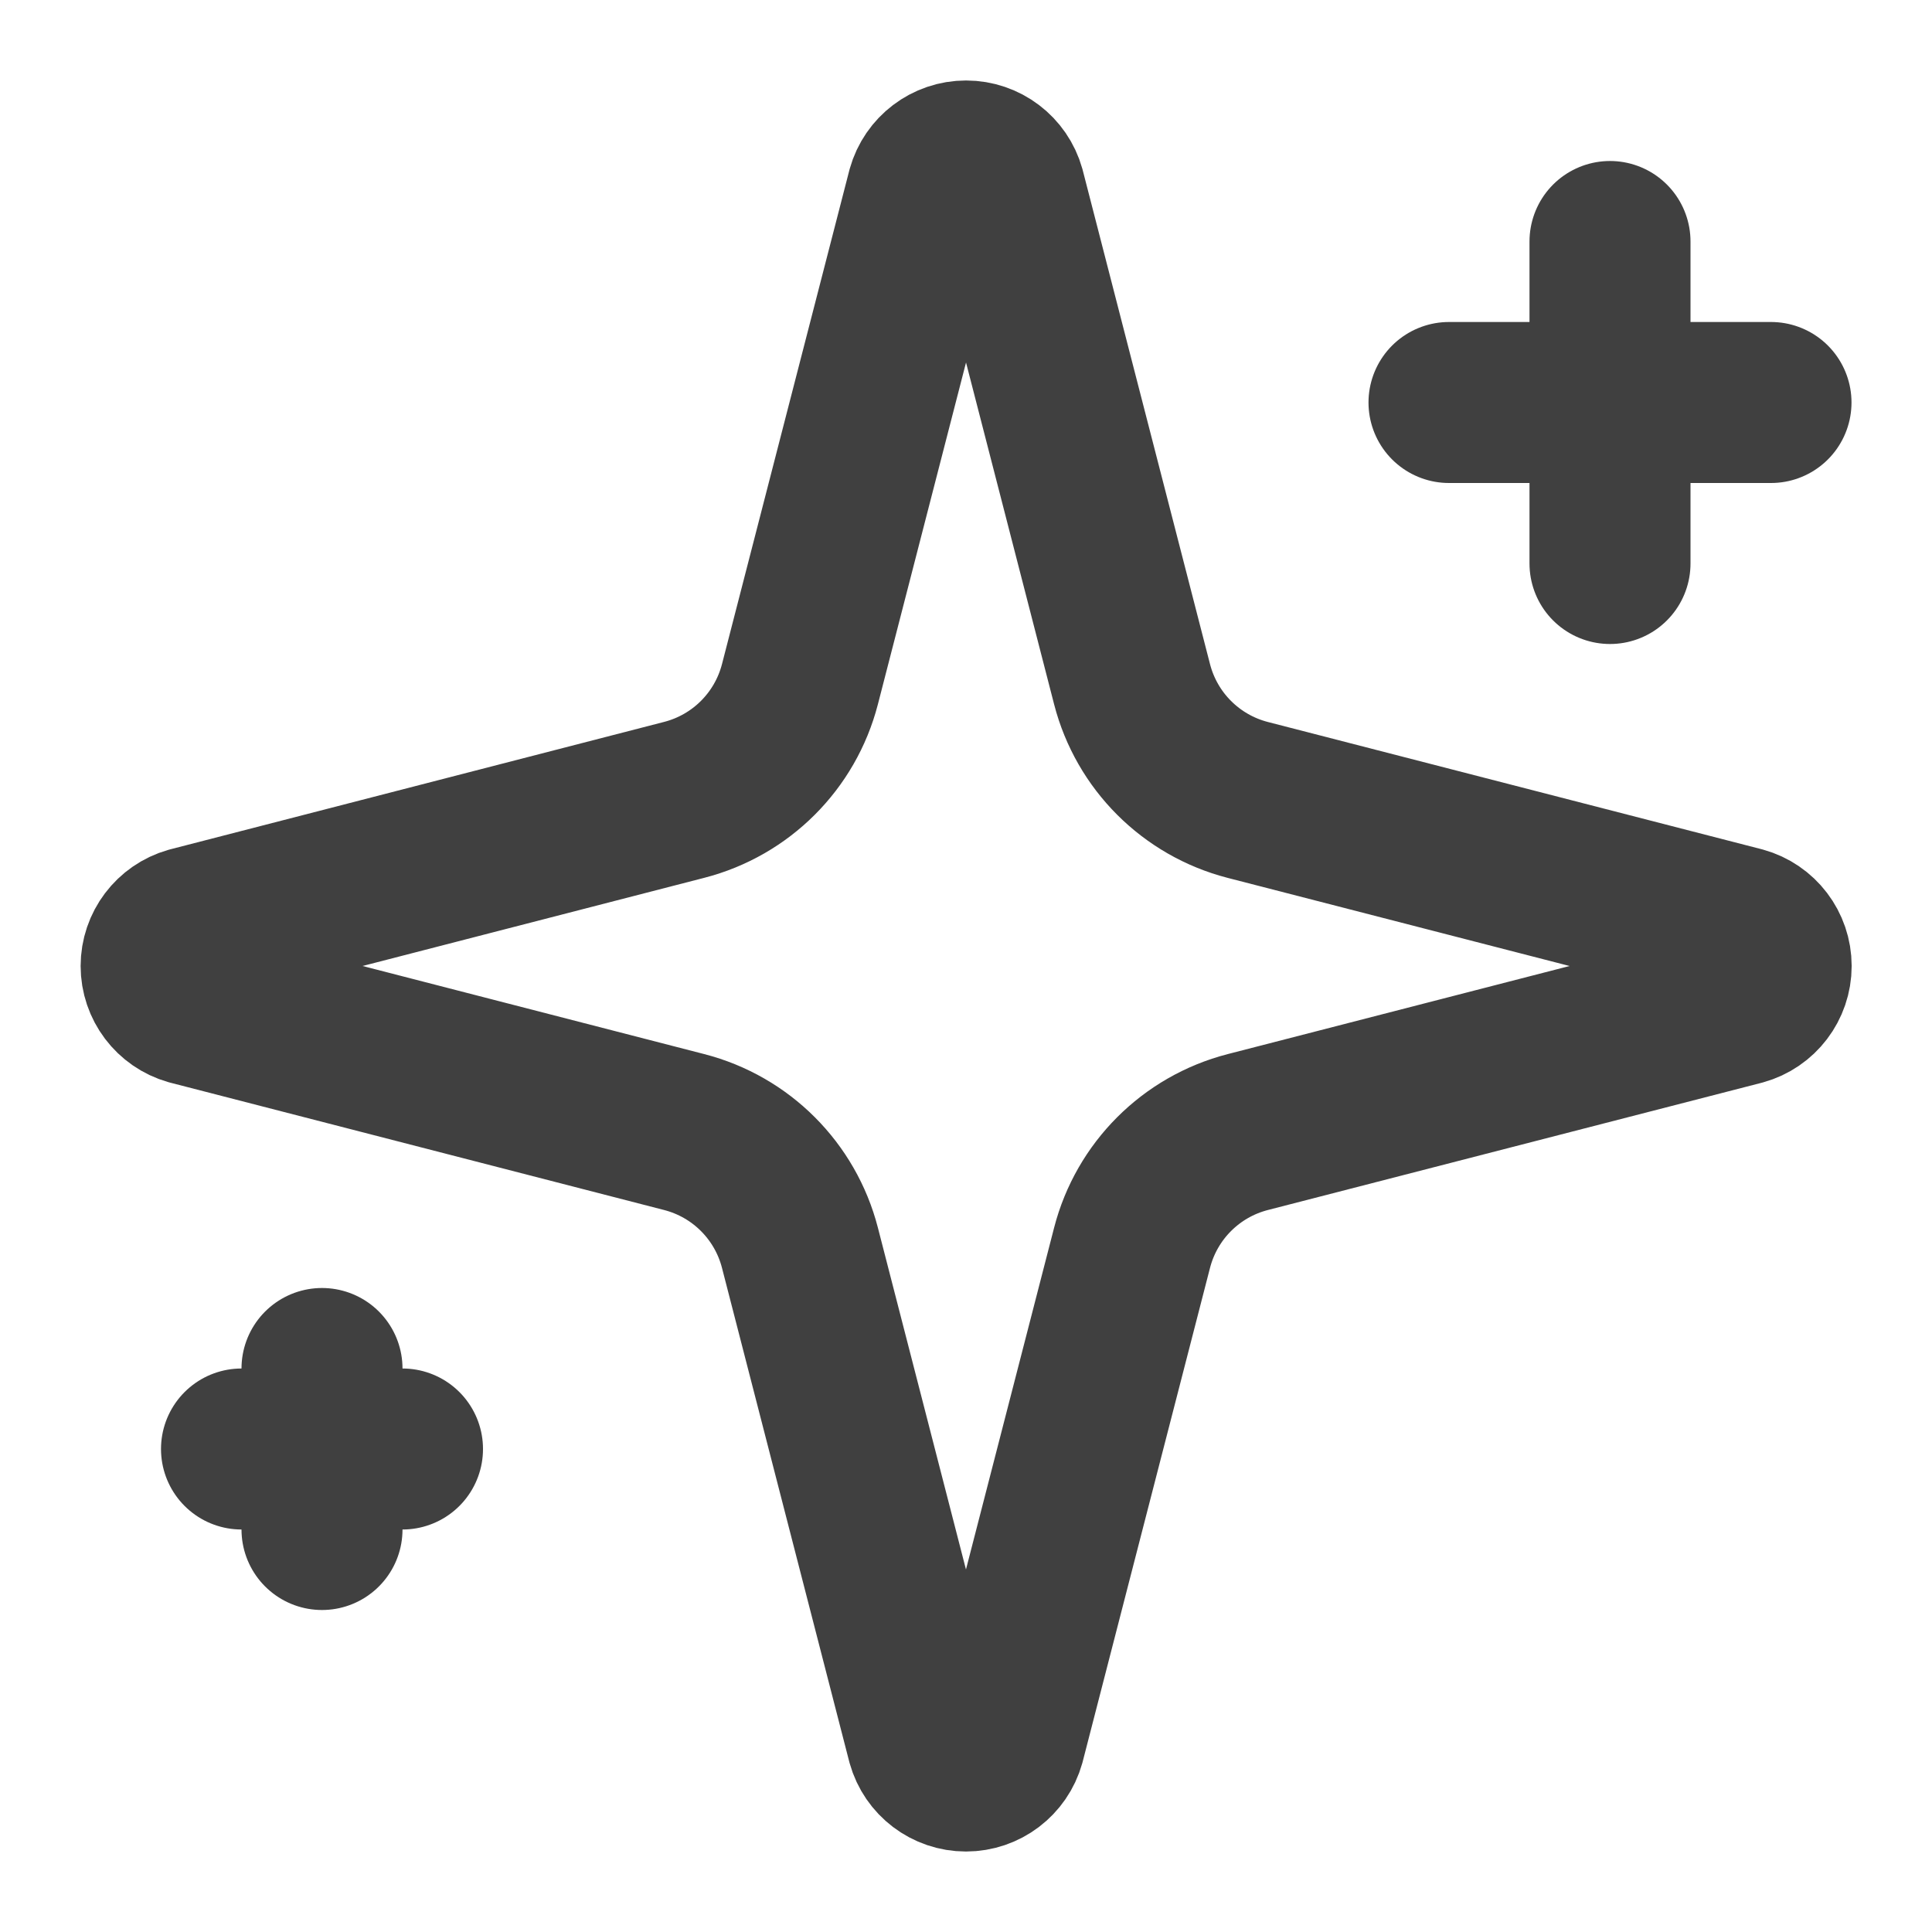
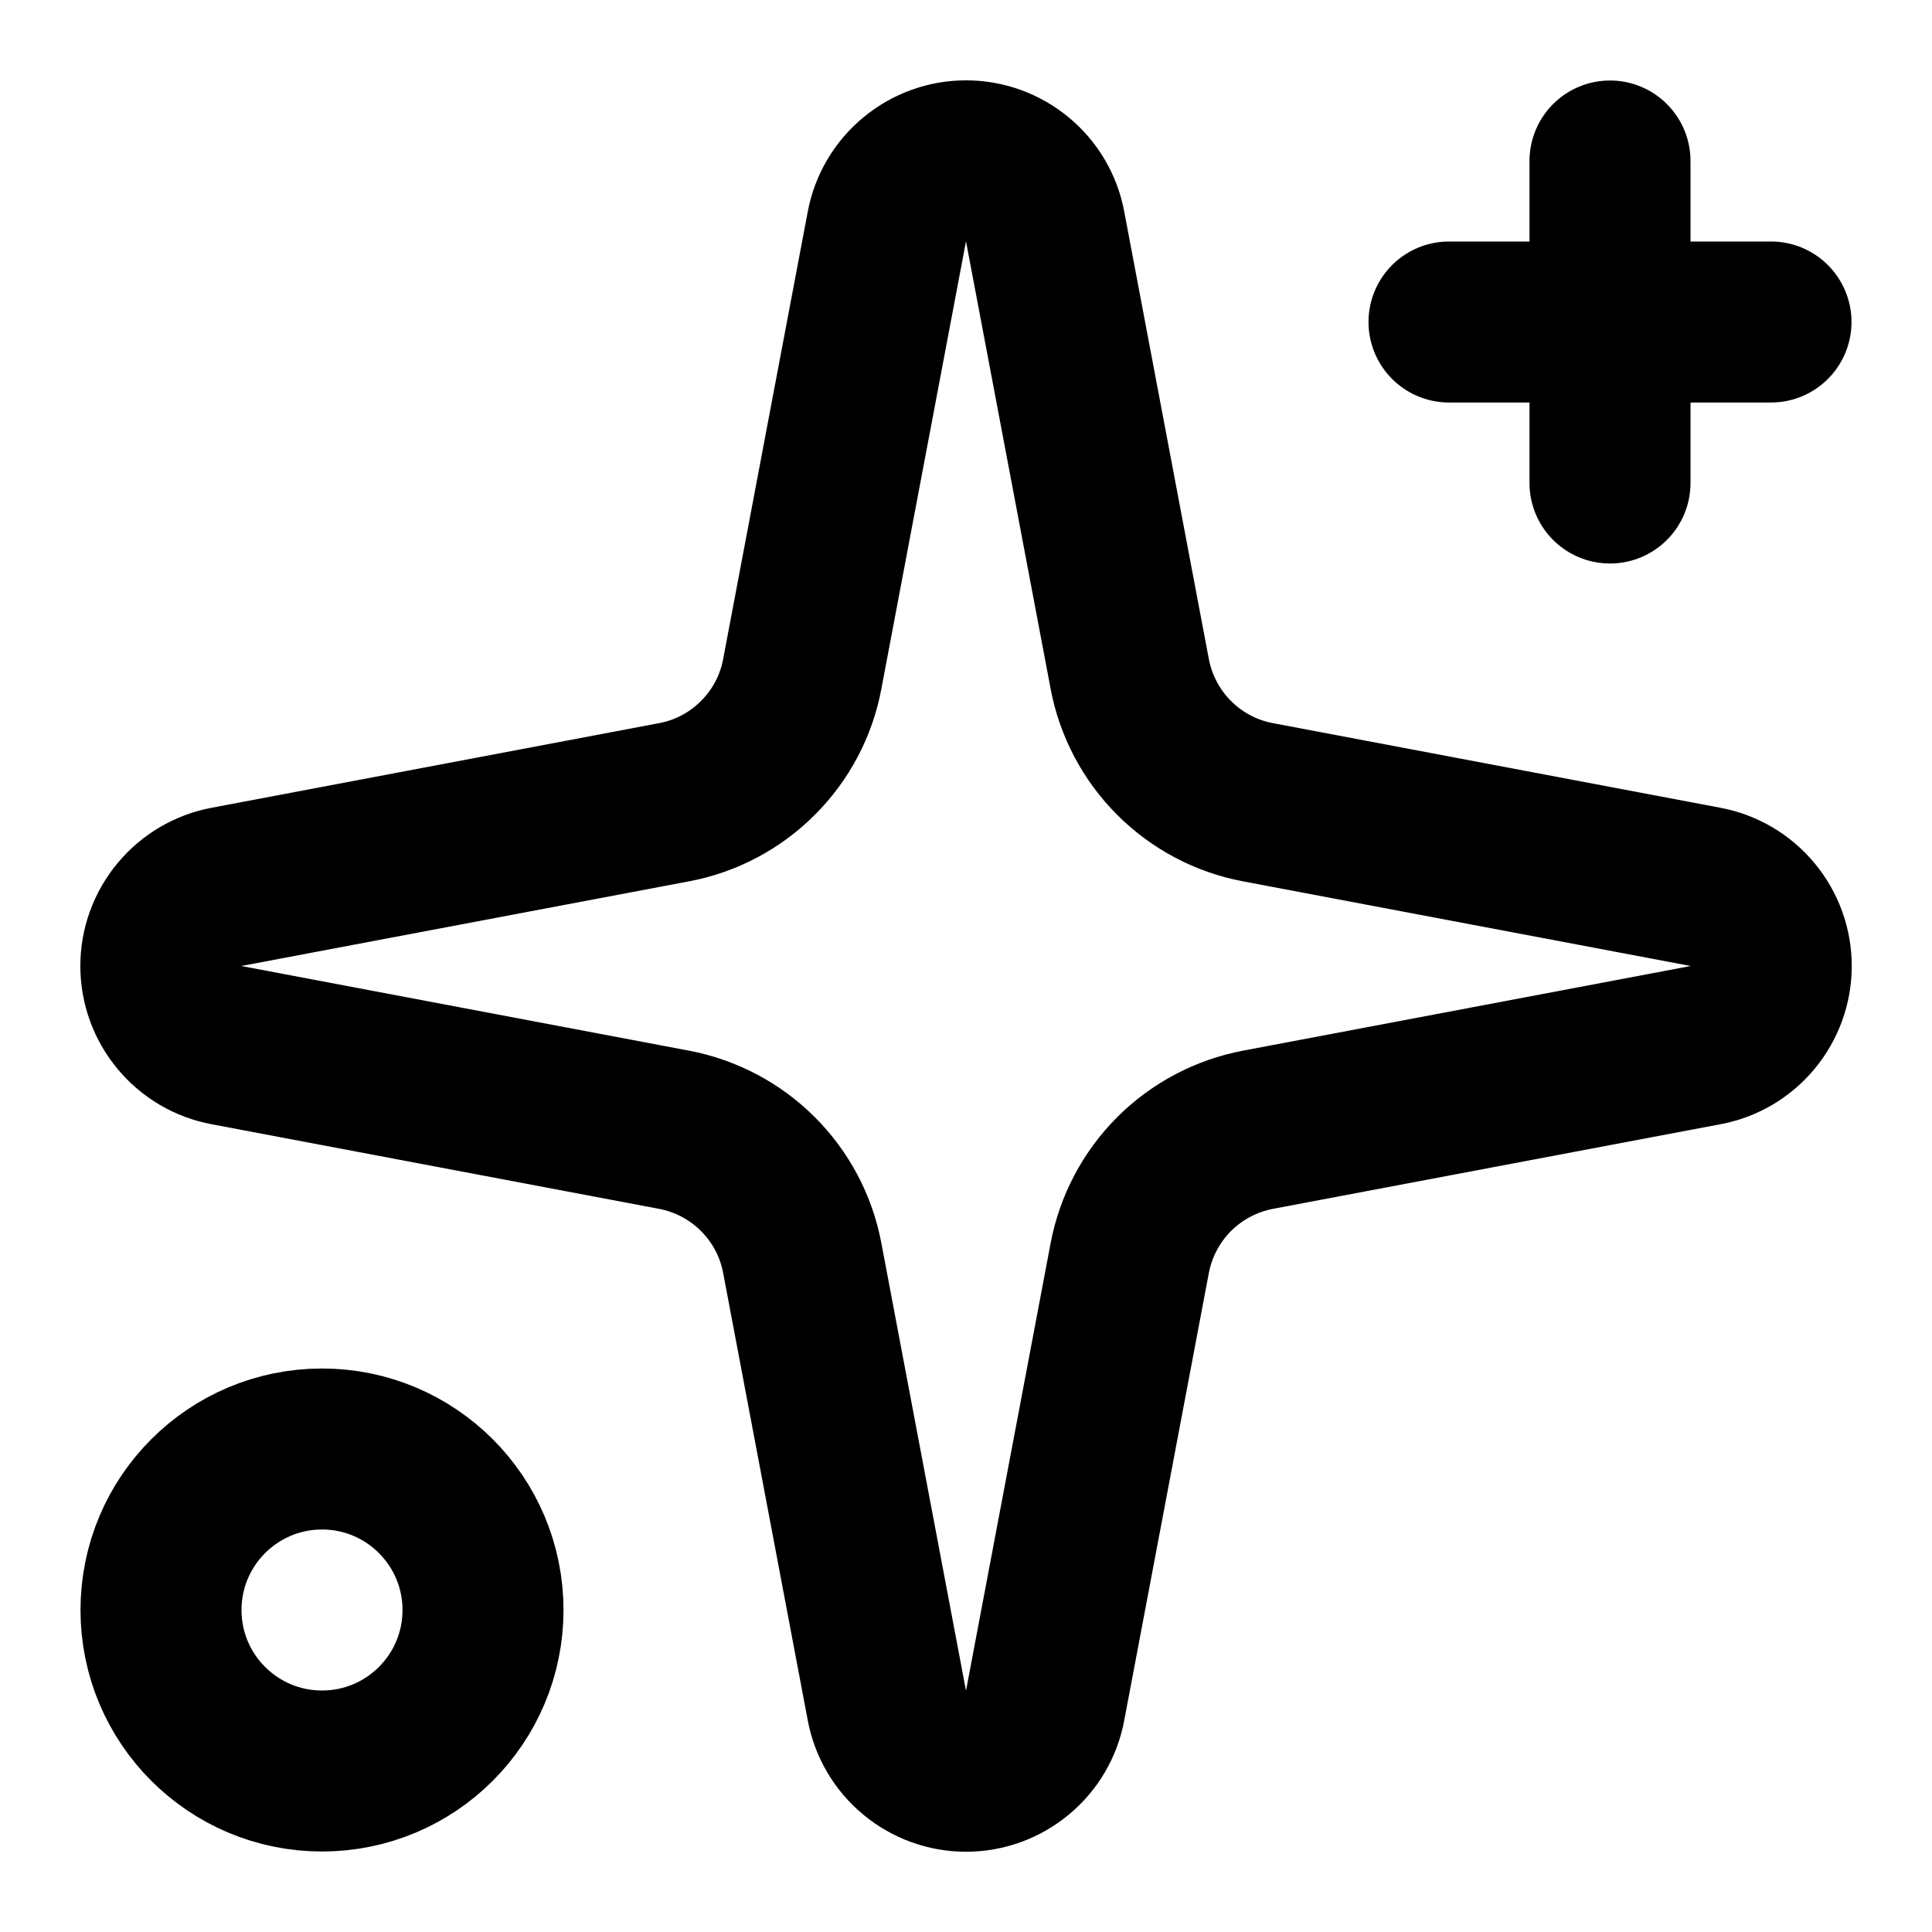
- <svg xmlns="http://www.w3.org/2000/svg" width="24" height="24" viewBox="0 0 24 24" fill="none" stroke="#404040" stroke-width="2" stroke-linecap="round" stroke-linejoin="round">
-   <path d="M9.937 15.5A2 2 0 0 0 8.5 14.063l-6.135-1.582a.5.5 0 0 1 0-.962L8.5 9.936A2 2 0 0 0 9.937 8.5l1.582-6.135a.5.5 0 0 1 .963 0L14.063 8.5A2 2 0 0 0 15.5 9.937l6.135 1.581a.5.5 0 0 1 0 .964L15.5 14.063a2 2 0 0 0-1.437 1.437l-1.582 6.135a.5.5 0 0 1-.963 0z" />
-   <path d="M20 3v4" />
-   <path d="M22 5h-4" />
-   <path d="M4 17v2" />
-   <path d="M5 18H3" />
+ <svg xmlns="http://www.w3.org/2000/svg" overflow="visible" style="display: block;" width="24" height="24" viewBox="-0.998 -0.998 24 24" fill="none">
+   <path id="Vector" d="M19.002 1.002V5.002M21.002 3.002H17.002M10.019 1.816C10.062 1.587 10.184 1.38 10.364 1.231C10.543 1.082 10.769 1 11.002 1C11.236 1 11.462 1.082 11.641 1.231C11.821 1.38 11.943 1.587 11.985 1.816L13.036 7.374C13.111 7.77 13.303 8.133 13.587 8.417C13.872 8.702 14.235 8.894 14.63 8.968L20.188 10.019C20.418 10.062 20.625 10.184 20.774 10.364C20.923 10.543 21.005 10.769 21.005 11.002C21.005 11.236 20.923 11.462 20.774 11.641C20.625 11.821 20.418 11.943 20.188 11.985L14.63 13.036C14.235 13.111 13.872 13.303 13.587 13.587C13.303 13.872 13.111 14.235 13.036 14.63L11.985 20.188C11.943 20.418 11.821 20.625 11.641 20.774C11.462 20.923 11.236 21.005 11.002 21.005C10.769 21.005 10.543 20.923 10.364 20.774C10.184 20.625 10.062 20.418 10.019 20.188L8.968 14.63C8.894 14.235 8.702 13.872 8.417 13.587C8.133 13.303 7.77 13.111 7.374 13.036L1.816 11.985C1.587 11.943 1.38 11.821 1.231 11.641C1.082 11.462 1 11.236 1 11.002C1 10.769 1.082 10.543 1.231 10.364C1.38 10.184 1.587 10.062 1.816 10.019L7.374 8.968C7.77 8.894 8.133 8.702 8.417 8.417C8.702 8.133 8.894 7.77 8.968 7.374L10.019 1.816ZM5.002 19.002C5.002 20.107 4.107 21.002 3.002 21.002C1.898 21.002 1.002 20.107 1.002 19.002C1.002 17.898 1.898 17.002 3.002 17.002C4.107 17.002 5.002 17.898 5.002 19.002Z" stroke="black" stroke-width="2" stroke-linecap="round" stroke-linejoin="round" />
</svg>
